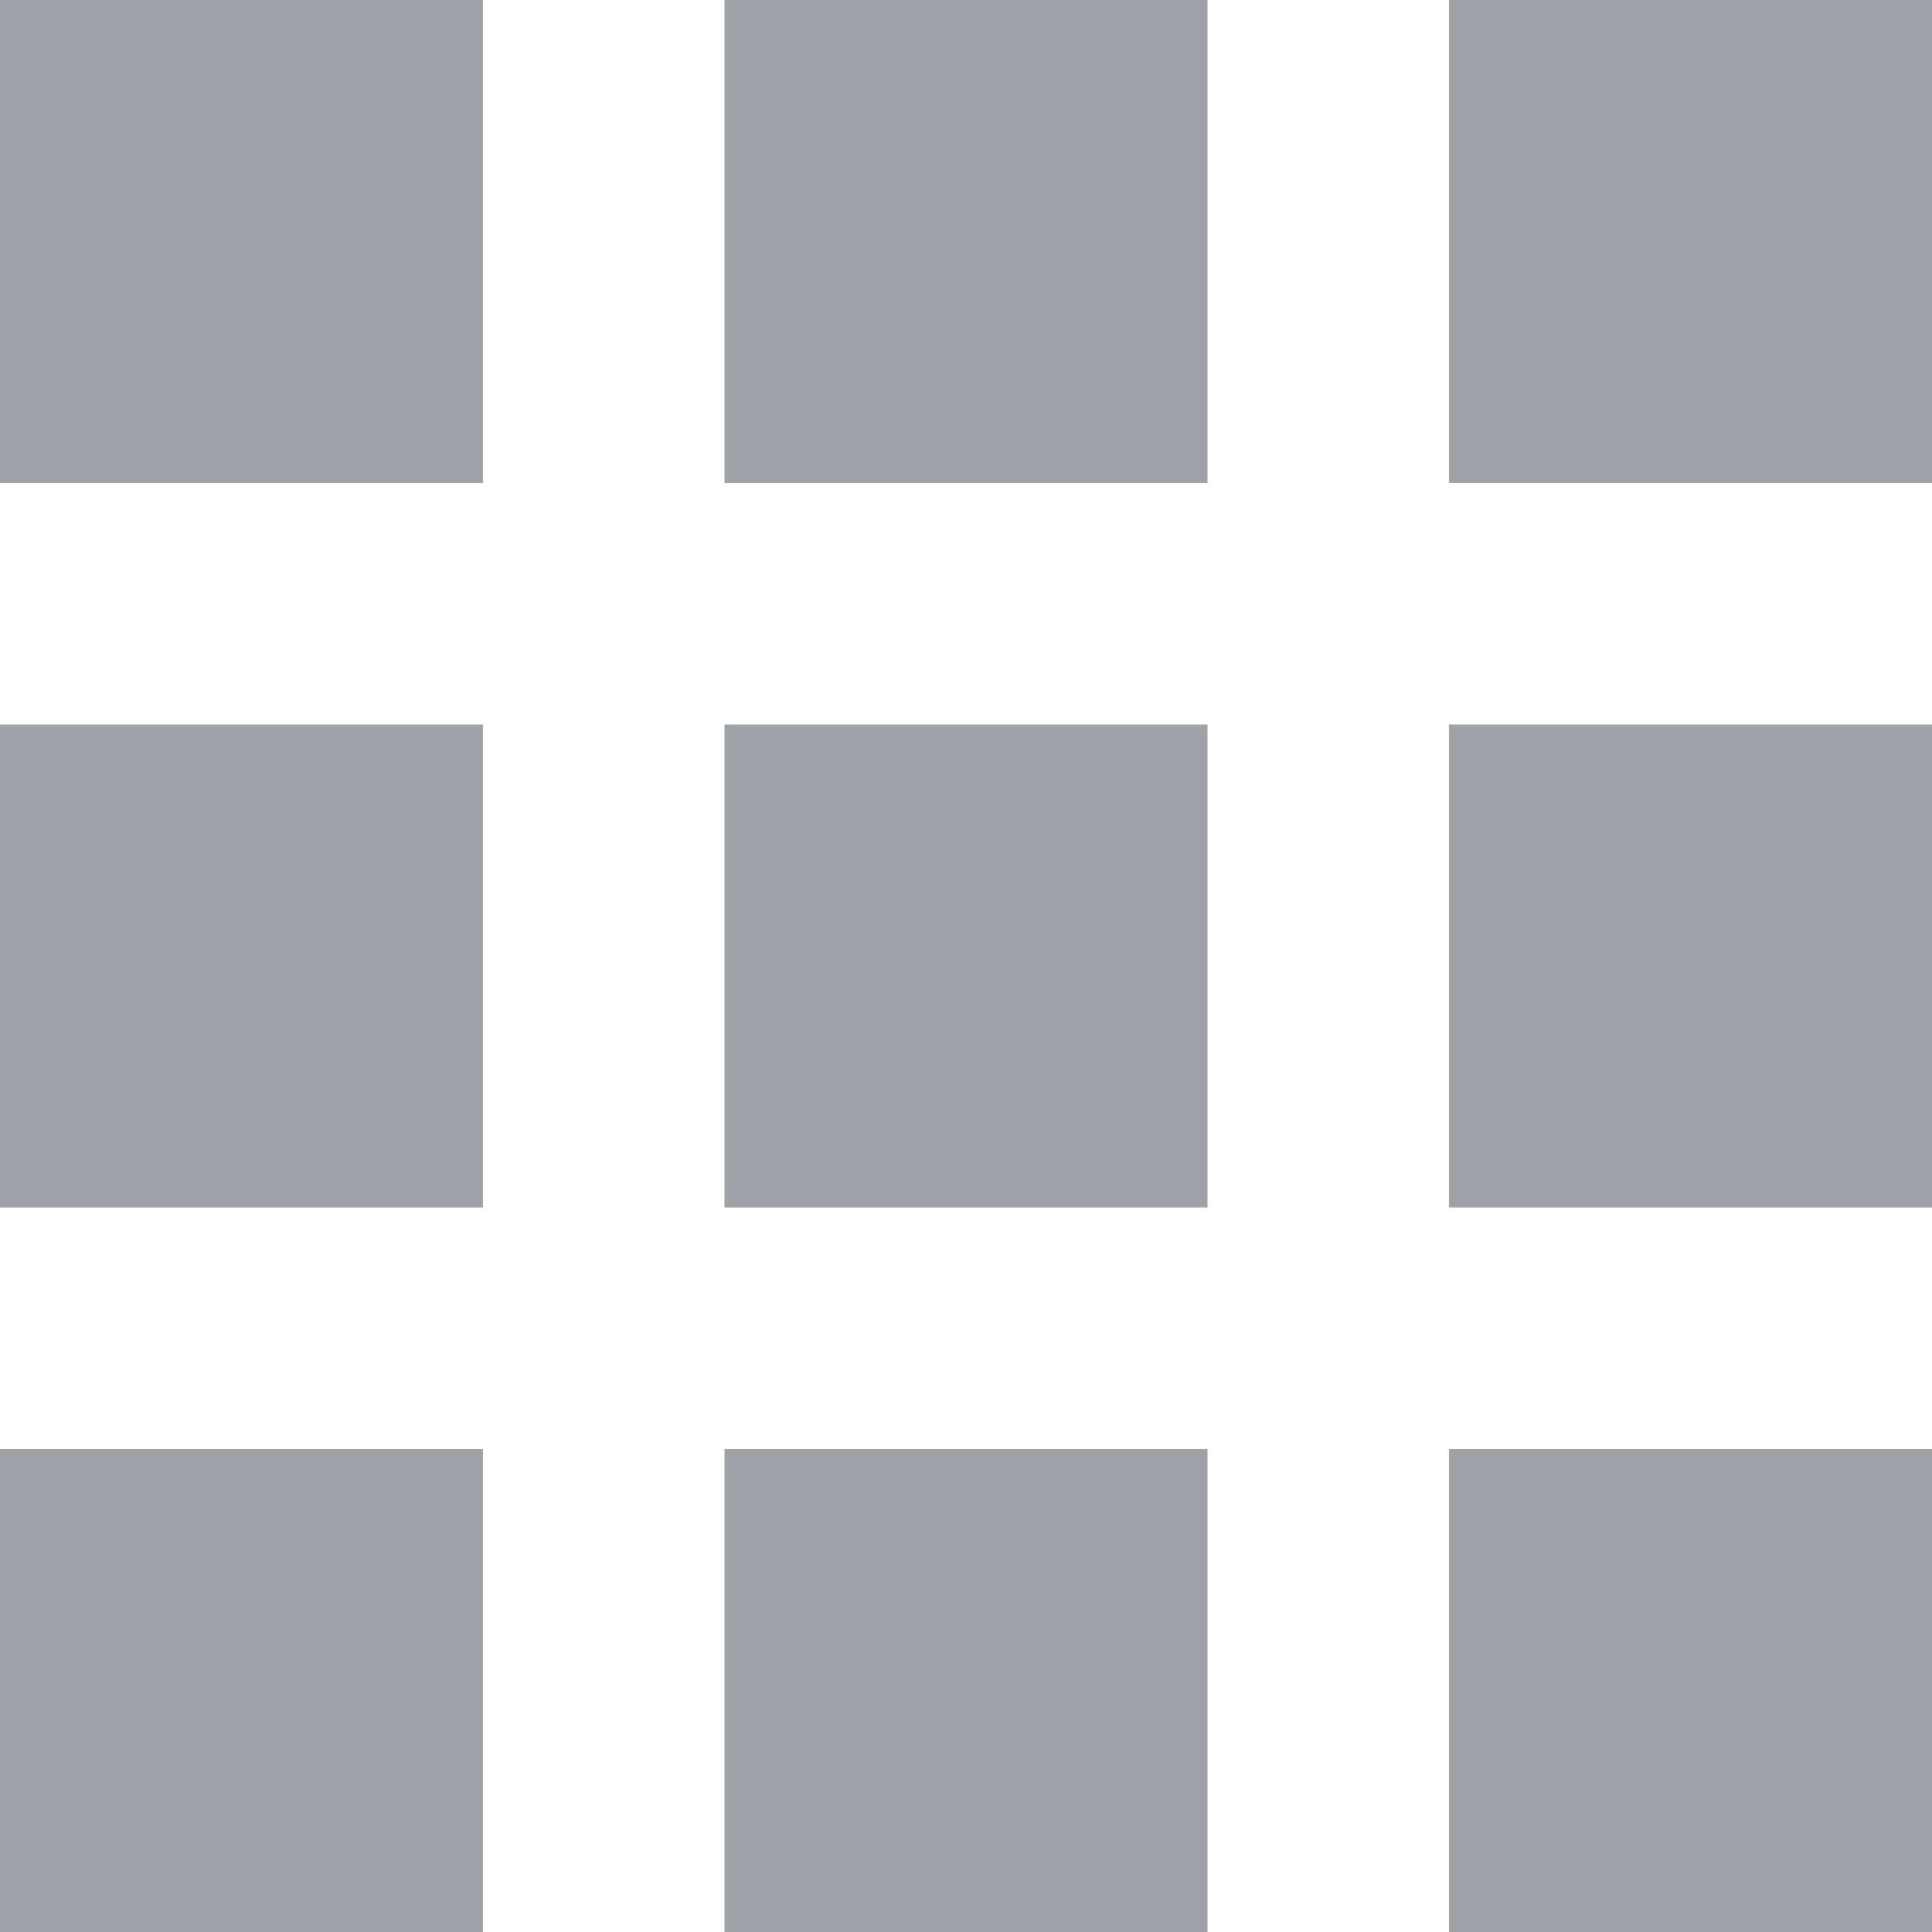
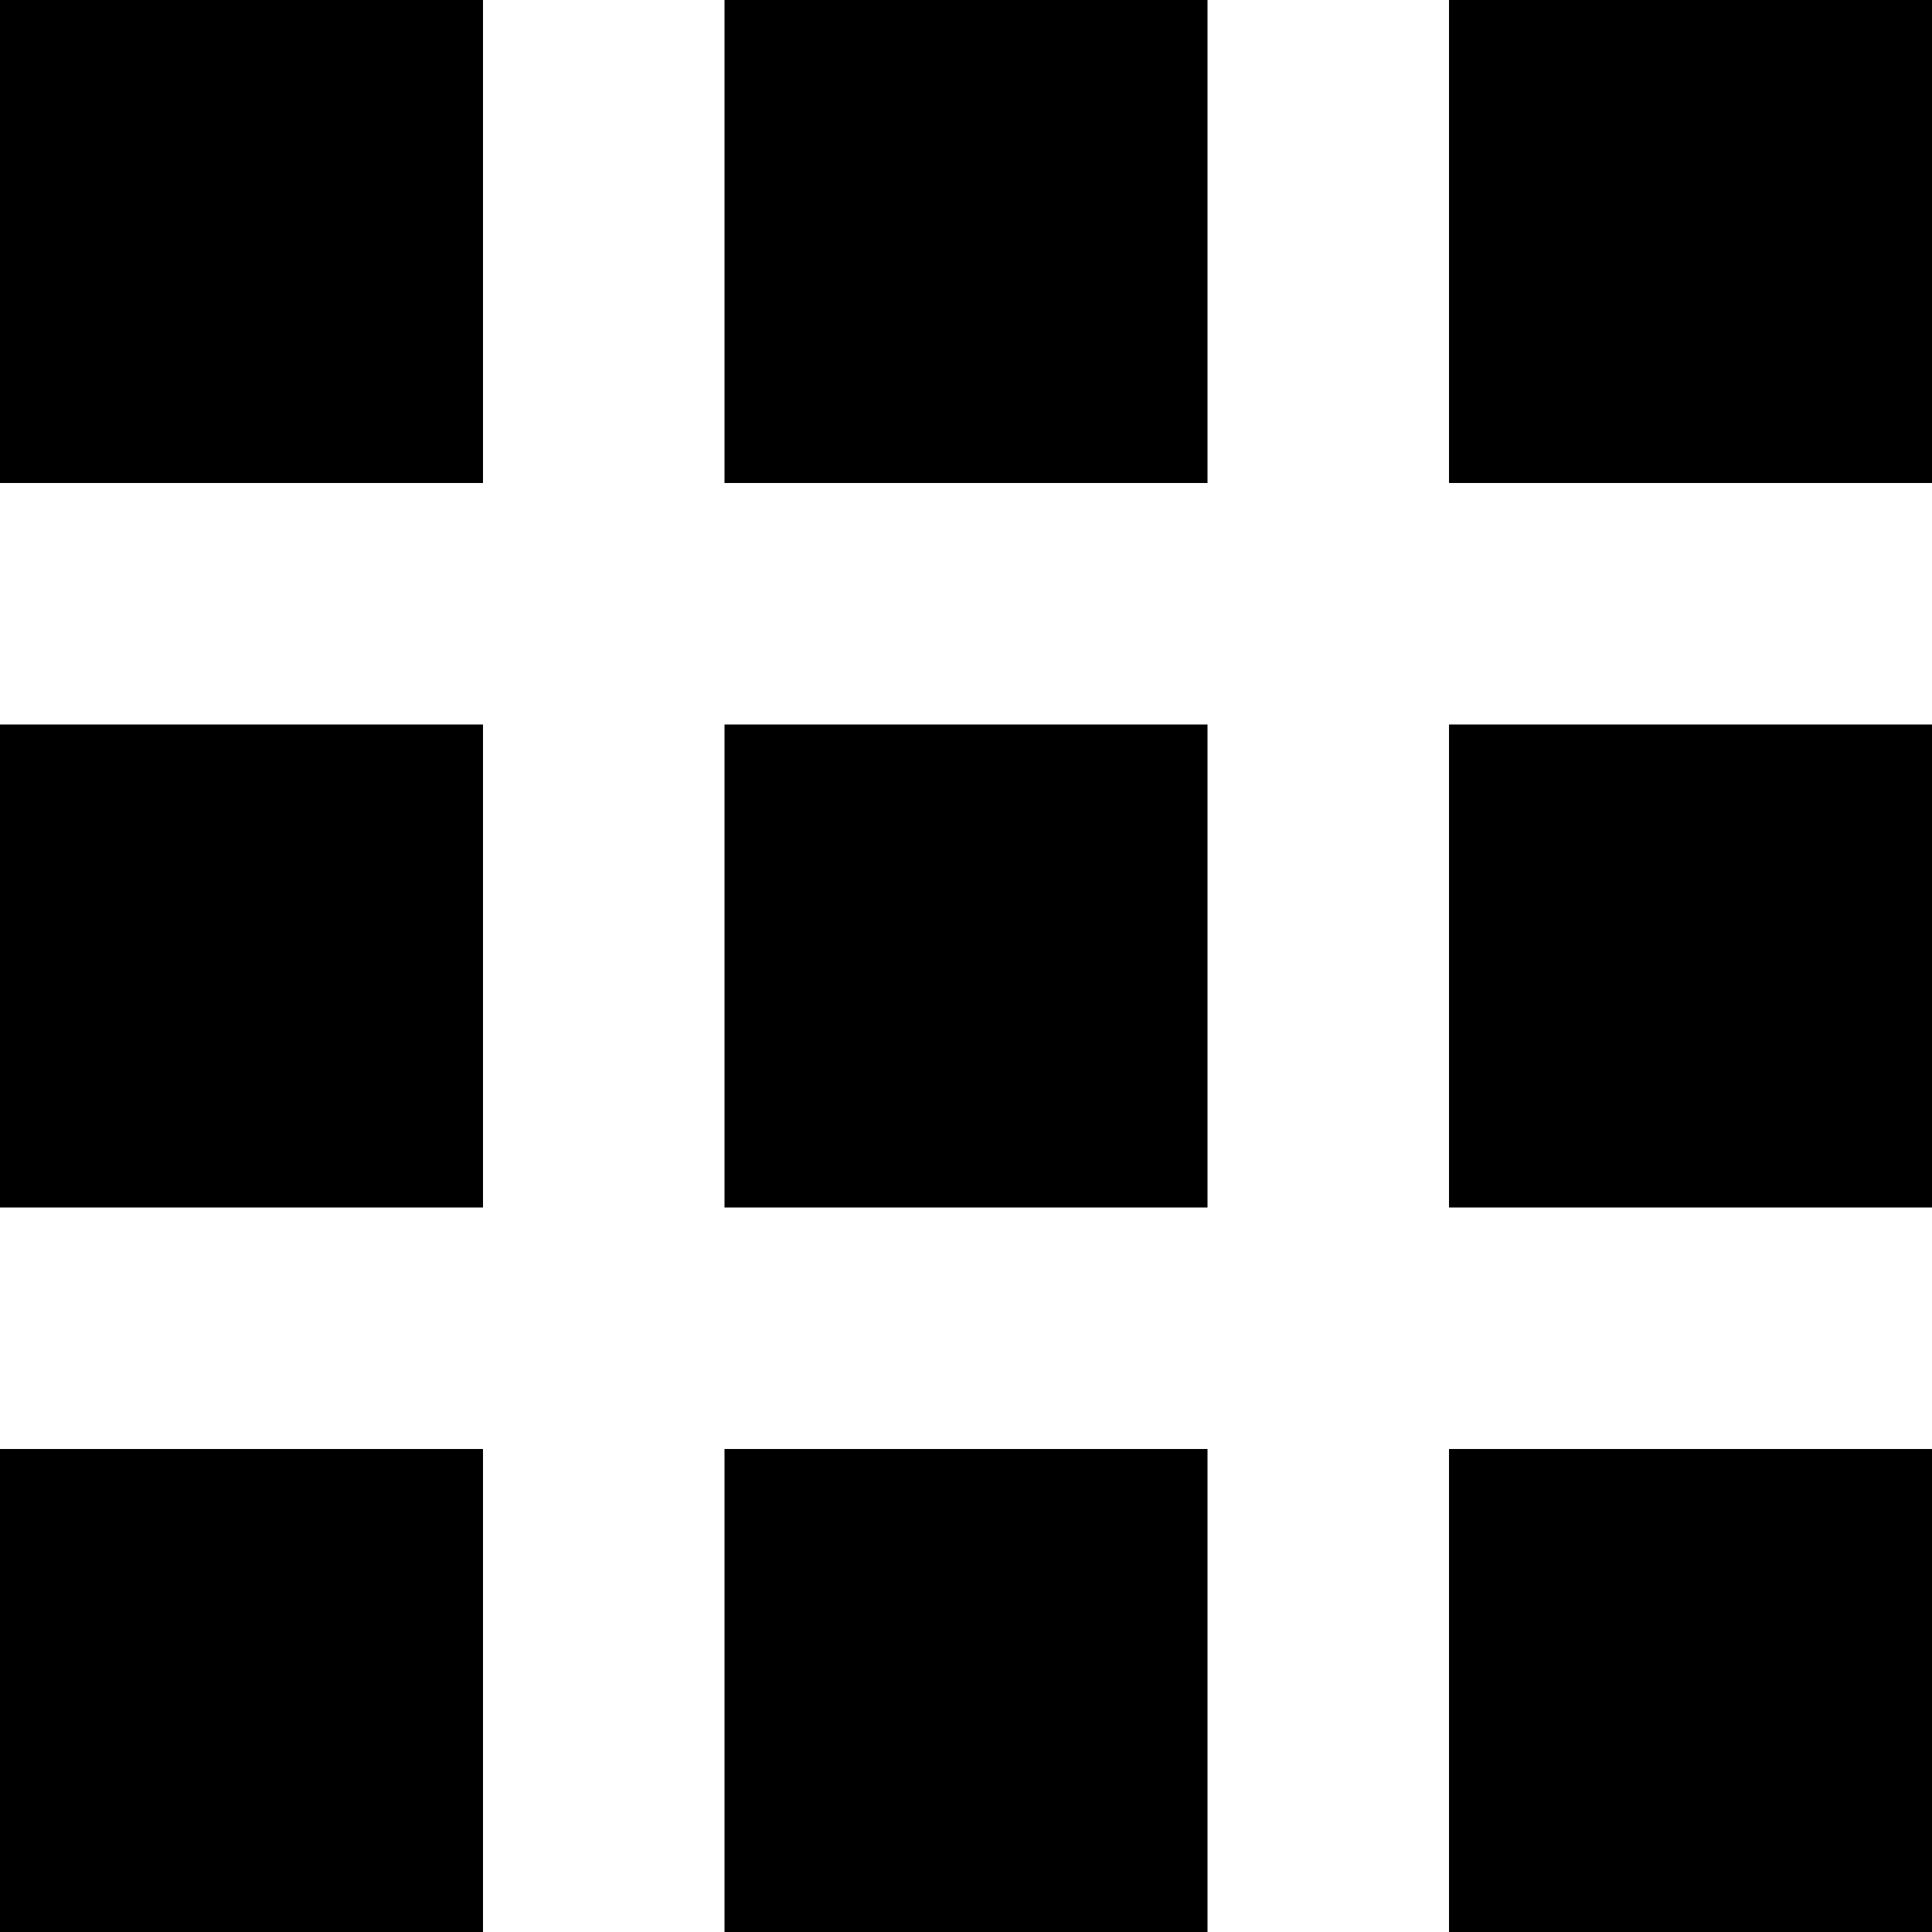
- <svg xmlns="http://www.w3.org/2000/svg" width="16" height="16" viewBox="0 0 16 16" fill="none">
-   <path d="M0 4H4V0H0V4ZM6 16H10V12H6V16ZM0 16H4V12H0V16ZM0 10H4V6H0V10ZM6 10H10V6H6V10ZM12 0V4H16V0H12ZM6 4H10V0H6V4ZM12 10H16V6H12V10ZM12 16H16V12H12V16Z" fill="#A1A1AA" />
+ <svg xmlns="http://www.w3.org/2000/svg" width="16" height="16" viewBox="0 0 16 16" fill="currentColor">
+   <path d="M0 4H4V0H0V4ZM6 16H10V12H6V16ZM0 16H4V12H0V16ZM0 10H4V6H0V10ZM6 10H10V6H6V10ZM12 0V4H16V0H12ZM6 4H10V0H6V4ZM12 10H16V6H12V10ZM12 16H16V12H12V16Z" fill="currentColor" />
</svg>
